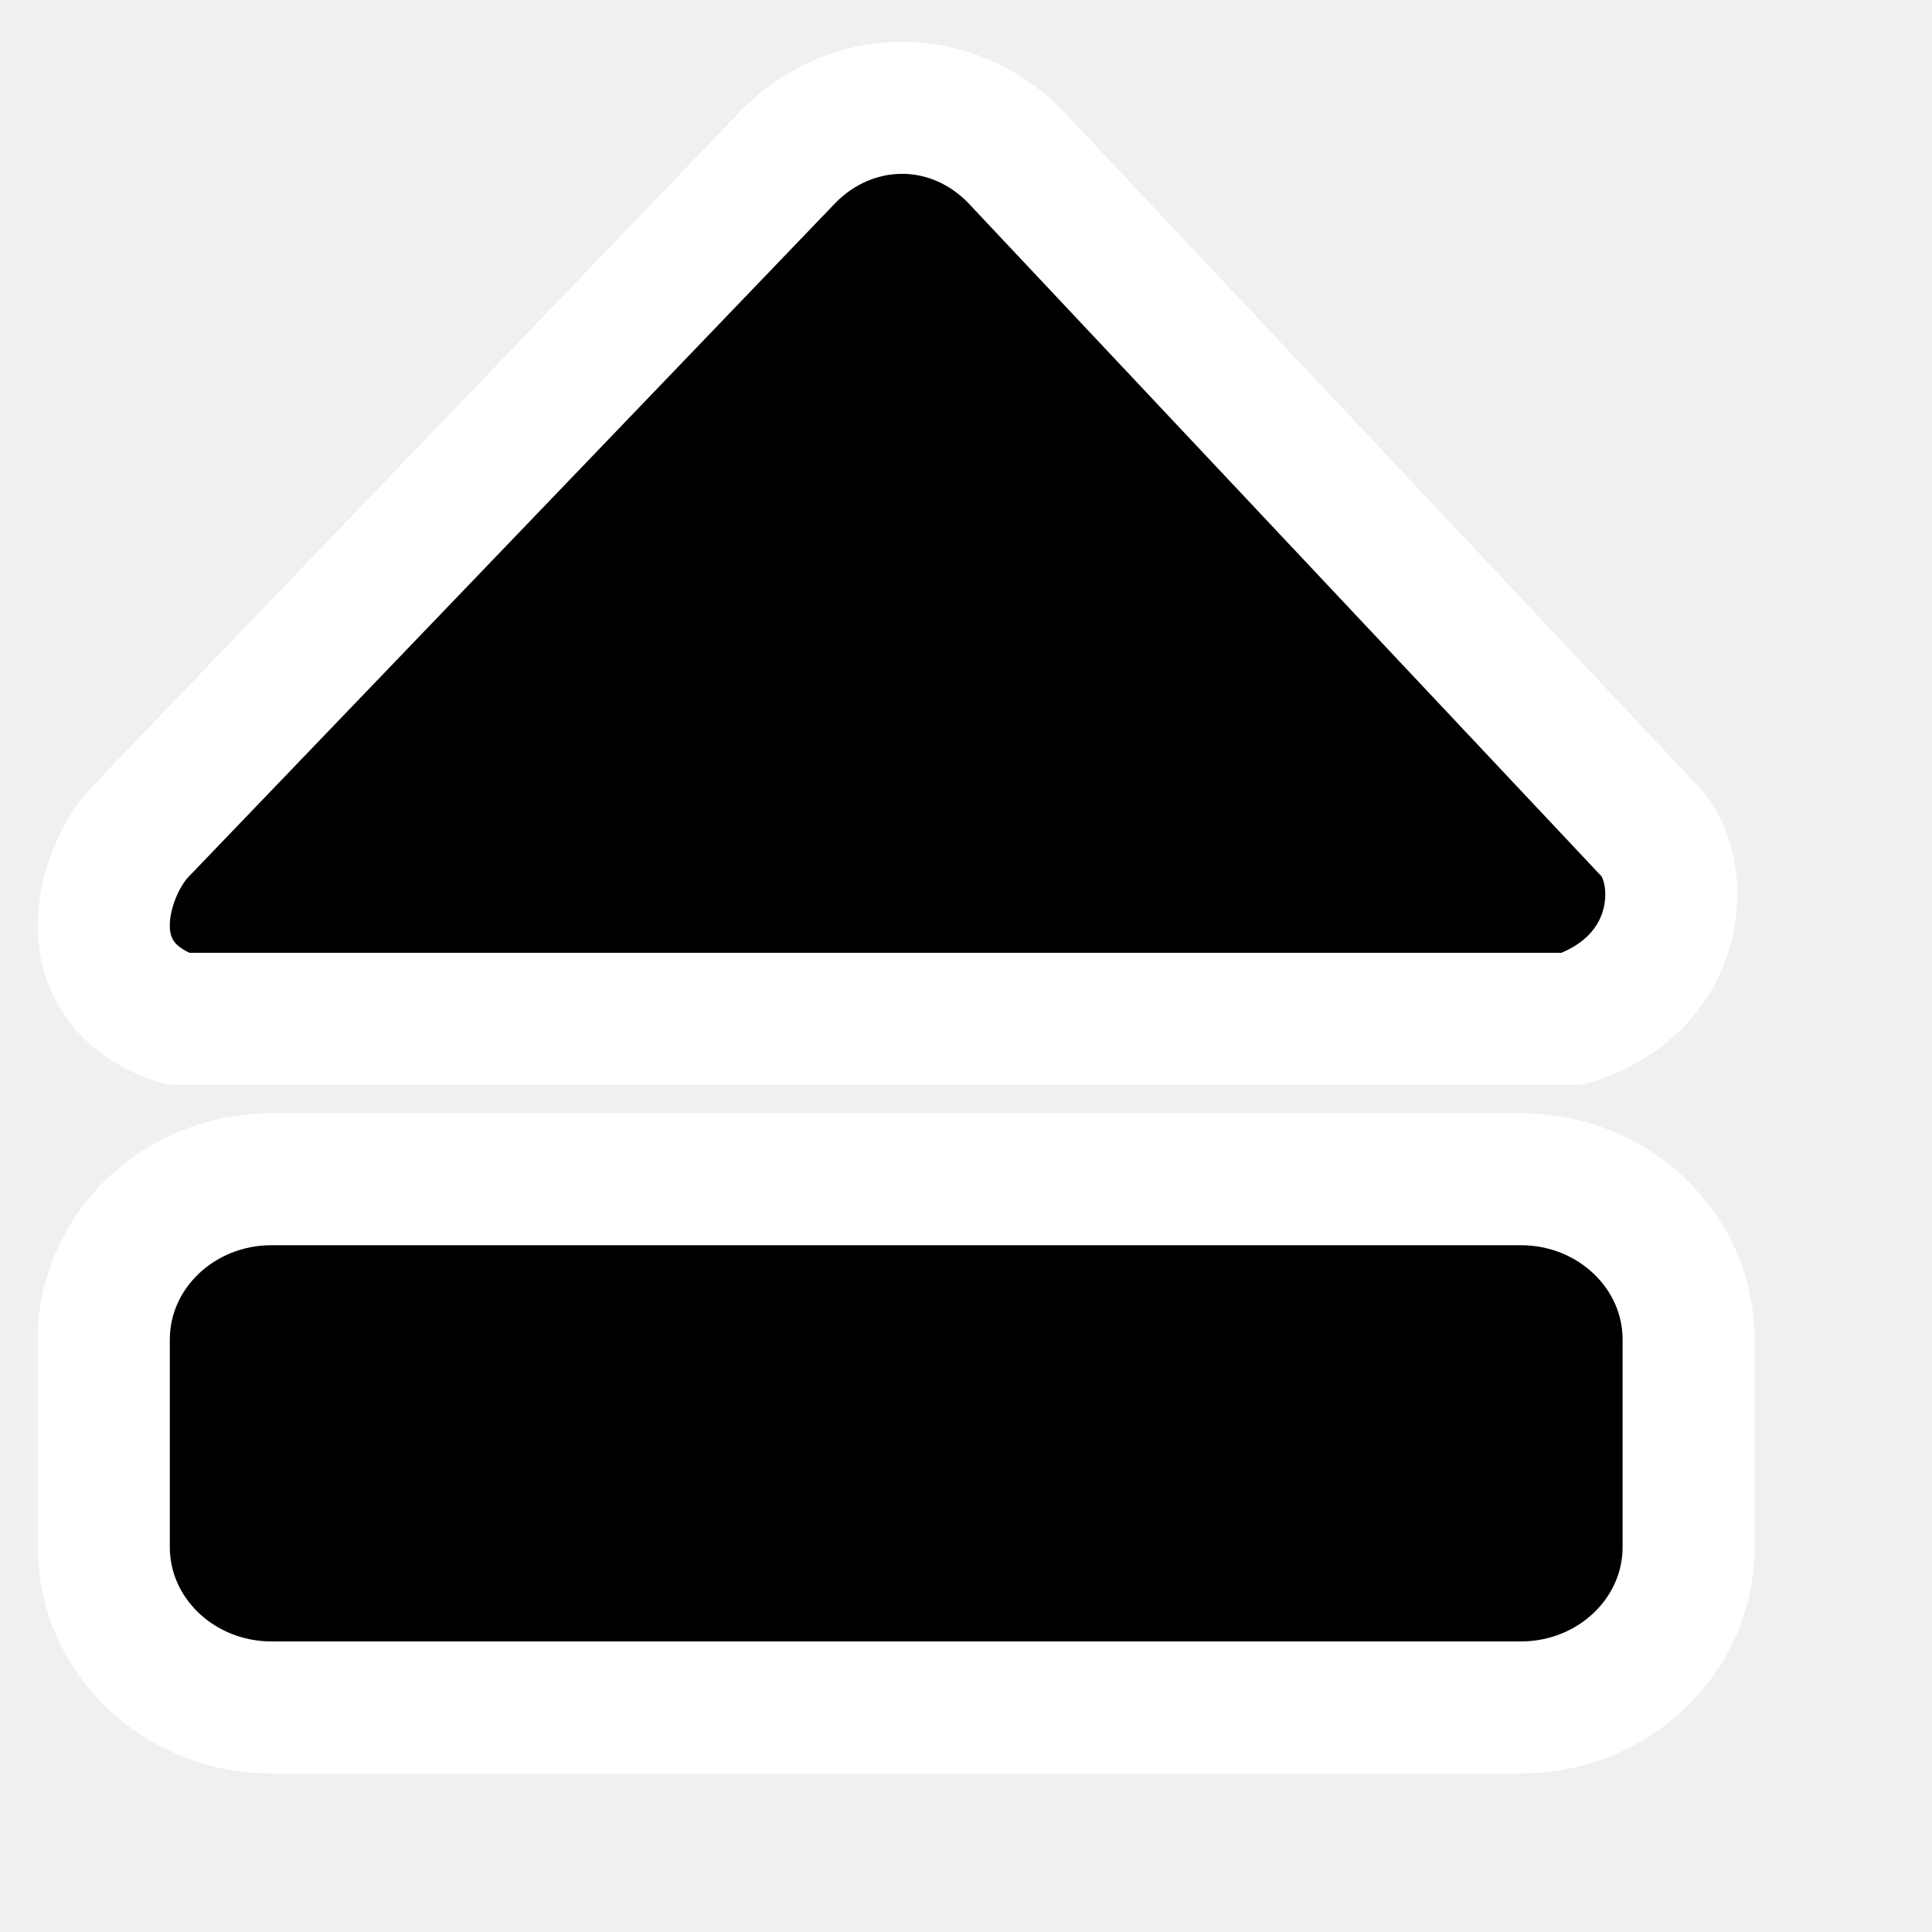
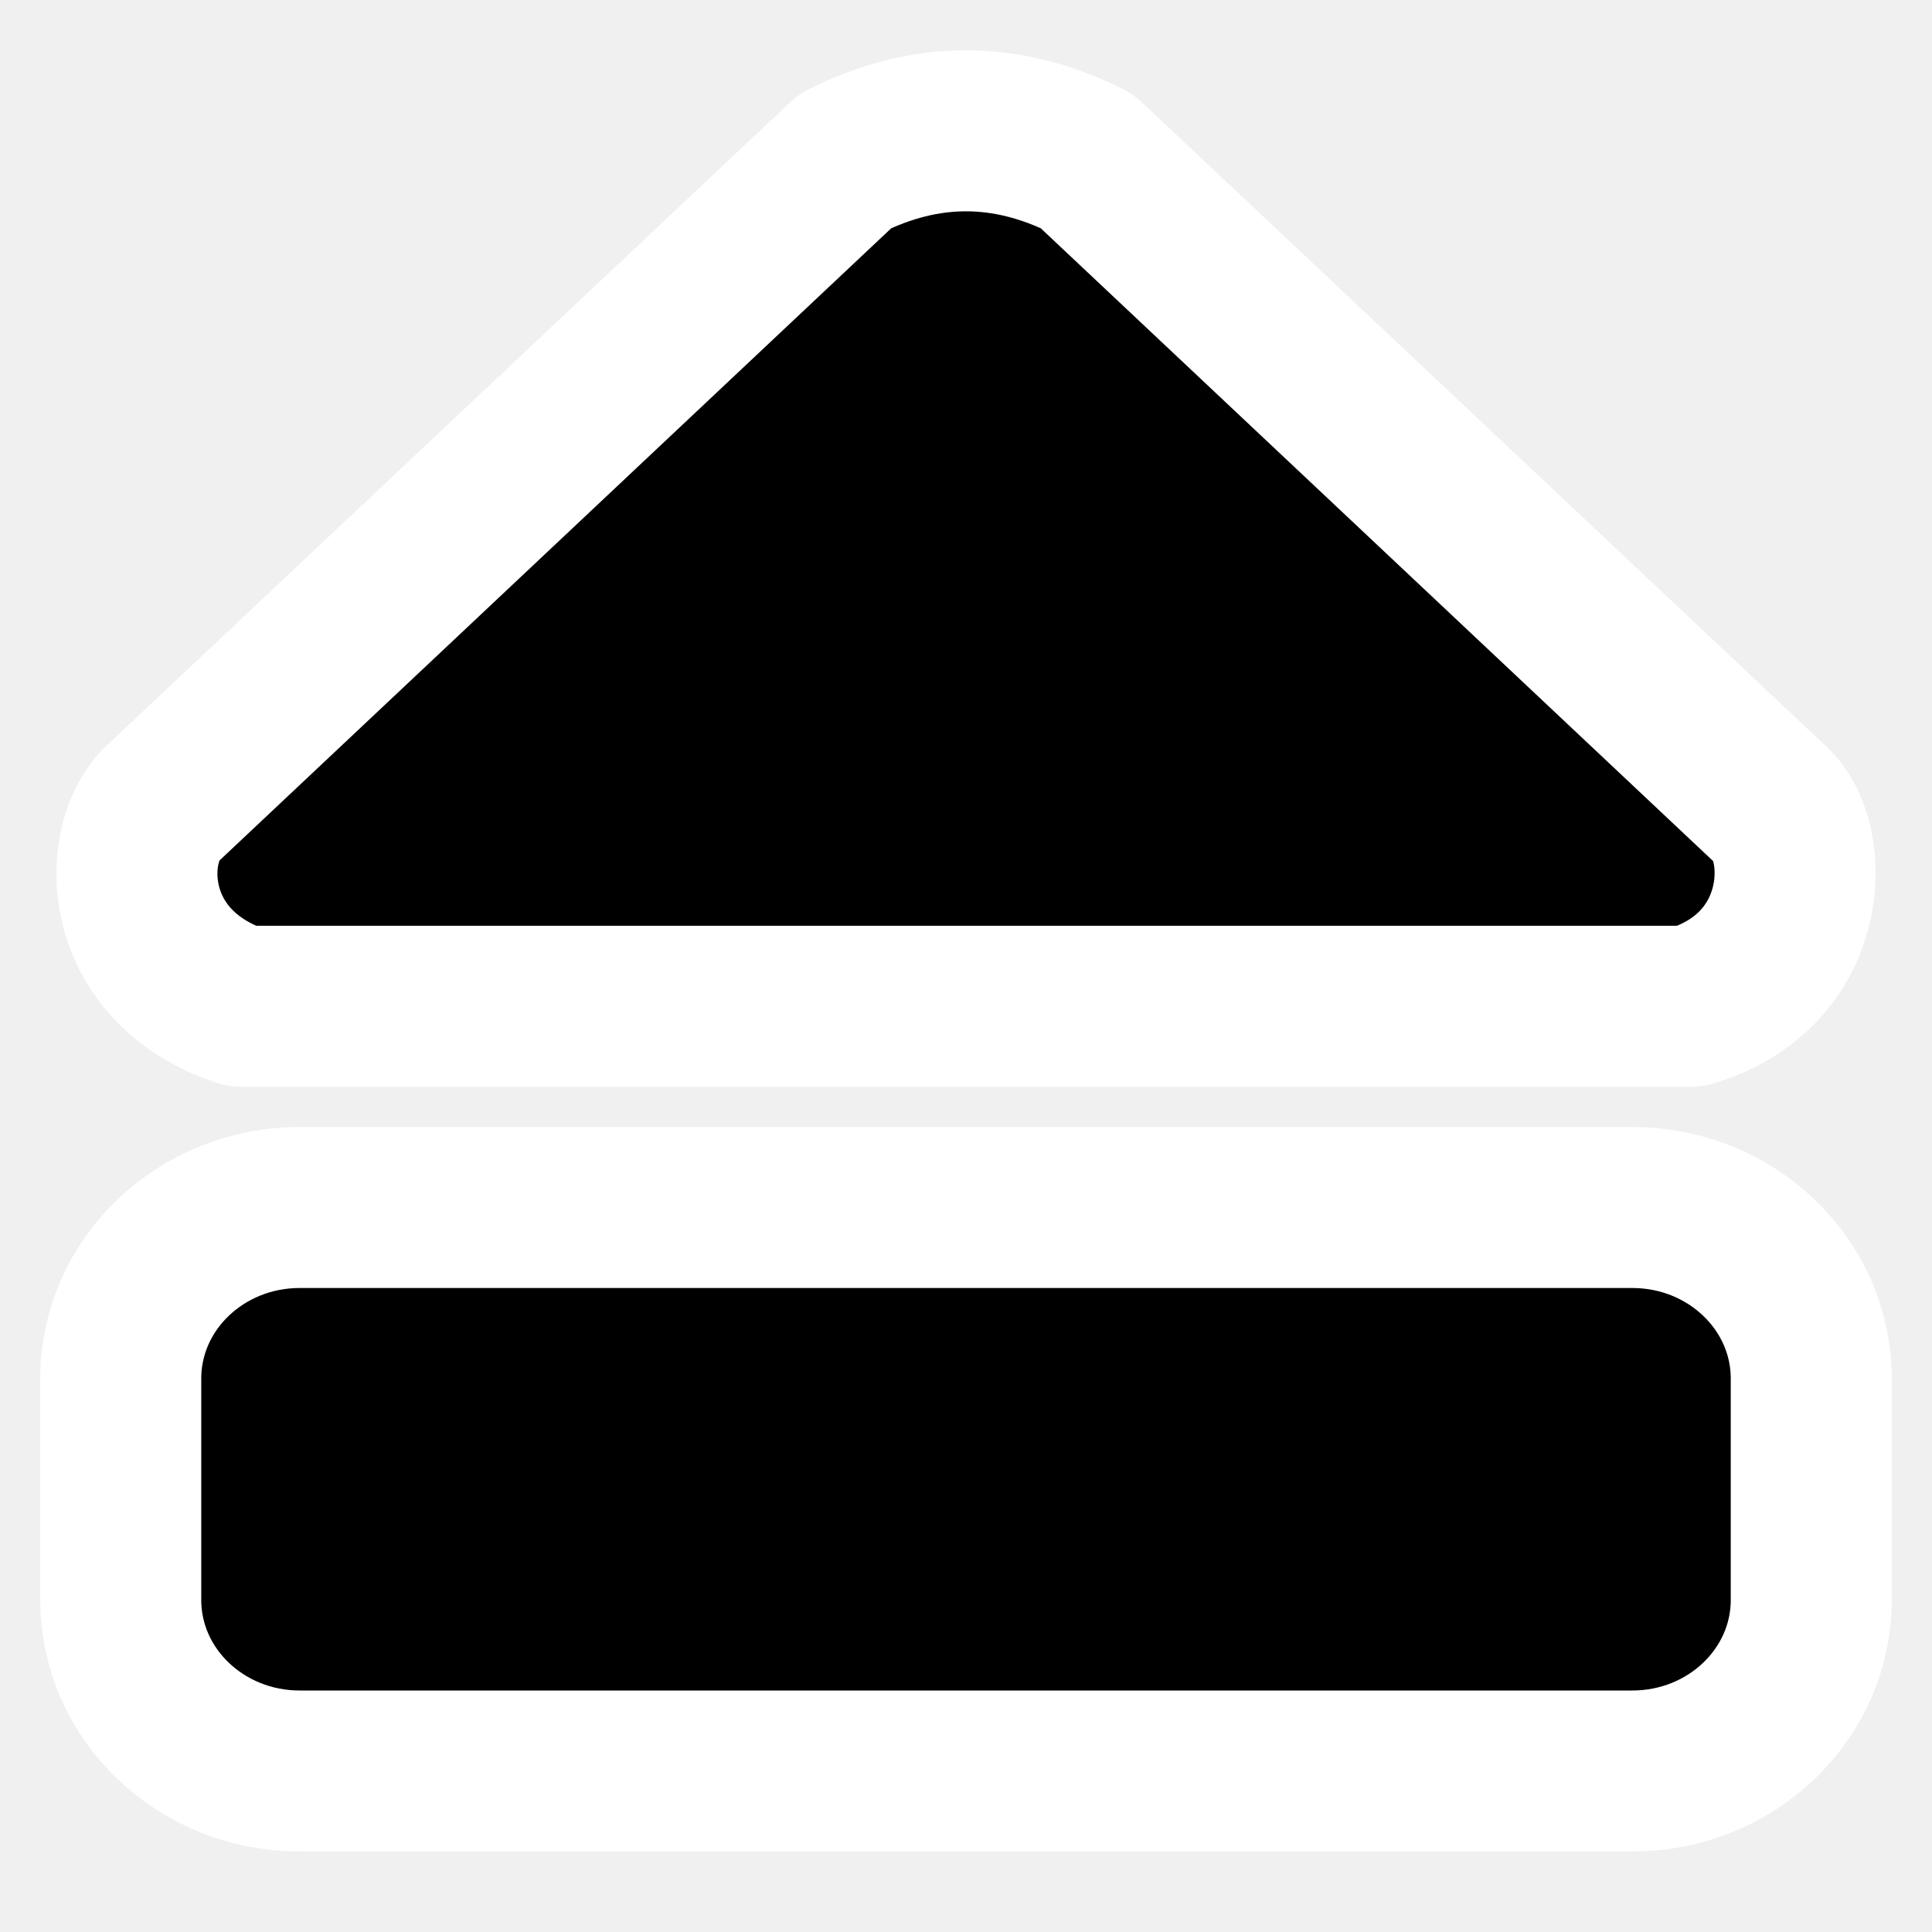
- <svg xmlns="http://www.w3.org/2000/svg" width="48pt" height="48pt" id="svg2">
+ <svg xmlns="http://www.w3.org/2000/svg" width="48" height="48" id="svg2" version="1.0">
  <defs id="defs4" />
  <g id="layer1">
-     <rect style="fill:none;fill-opacity:1;fill-rule:nonzero;stroke:none;stroke-width:9.375;stroke-linecap:round;stroke-linejoin:round;stroke-miterlimit:4;stroke-dasharray:none;stroke-dashoffset:0;stroke-opacity:1;display:none" id="rect1306" width="48pt" height="48pt" x="0" y="0" />
-     <path style="fill:#000000;fill-opacity:1;fill-rule:evenodd;stroke:#ffffff;stroke-width:4.375;stroke-linecap:round;stroke-linejoin:round;stroke-miterlimit:4;stroke-opacity:1" d="M 4.698,27.5 L 26.124,5.179 C 28.19,3.084 31.462,2.987 33.624,5.179 L 54.617,27.5 C 55.867,28.75 55.867,32.5 52.117,33.75 L 5.867,33.75 C 2.198,32.5 3.448,28.75 4.698,27.5 z " id="rect7702" />
-     <rect style="fill:#000000;fill-opacity:1;fill-rule:evenodd;stroke:#ffffff;stroke-width:4.375;stroke-linecap:butt;stroke-linejoin:miter;stroke-miterlimit:4;stroke-dasharray:none;stroke-opacity:1" id="rect8578" width="17.5" height="52.5" x="39.062" y="3.438" rx="5.313" ry="5.558" transform="matrix(0,1,1,0,0,0)" />
+     <rect style="fill:none;fill-opacity:1;fill-rule:nonzero;stroke:none;stroke-width:9.375;stroke-linecap:round;stroke-linejoin:round;stroke-miterlimit:4;stroke-dasharray:none;stroke-dashoffset:0;stroke-opacity:1;display:none" id="rect1306" width="48" height="48" x="0" y="0" />
+     <path style="fill:#000000;fill-opacity:1;fill-rule:evenodd;stroke:#ffffff;stroke-width:4;stroke-linecap:round;stroke-linejoin:round;stroke-miterlimit:4;stroke-opacity:1;stroke-dasharray:none" d="M 4,20 L 21,4 C 23,3 25,3 27,4 L 44,20 C 45.001,20.899 45.003,24.101 42,25 L 6,25 C 3,24 3,21 4,20 z " id="rect7702" />
+     <rect style="fill:#000000;fill-opacity:1;fill-rule:evenodd;stroke:#ffffff;stroke-width:4;stroke-linecap:butt;stroke-linejoin:miter;stroke-miterlimit:4;stroke-dasharray:none;stroke-opacity:1" id="rect8578" width="14" height="42" x="30" y="3" rx="4.25" ry="4.446" transform="matrix(0,1,1,0,0,0)" />
  </g>
</svg>
